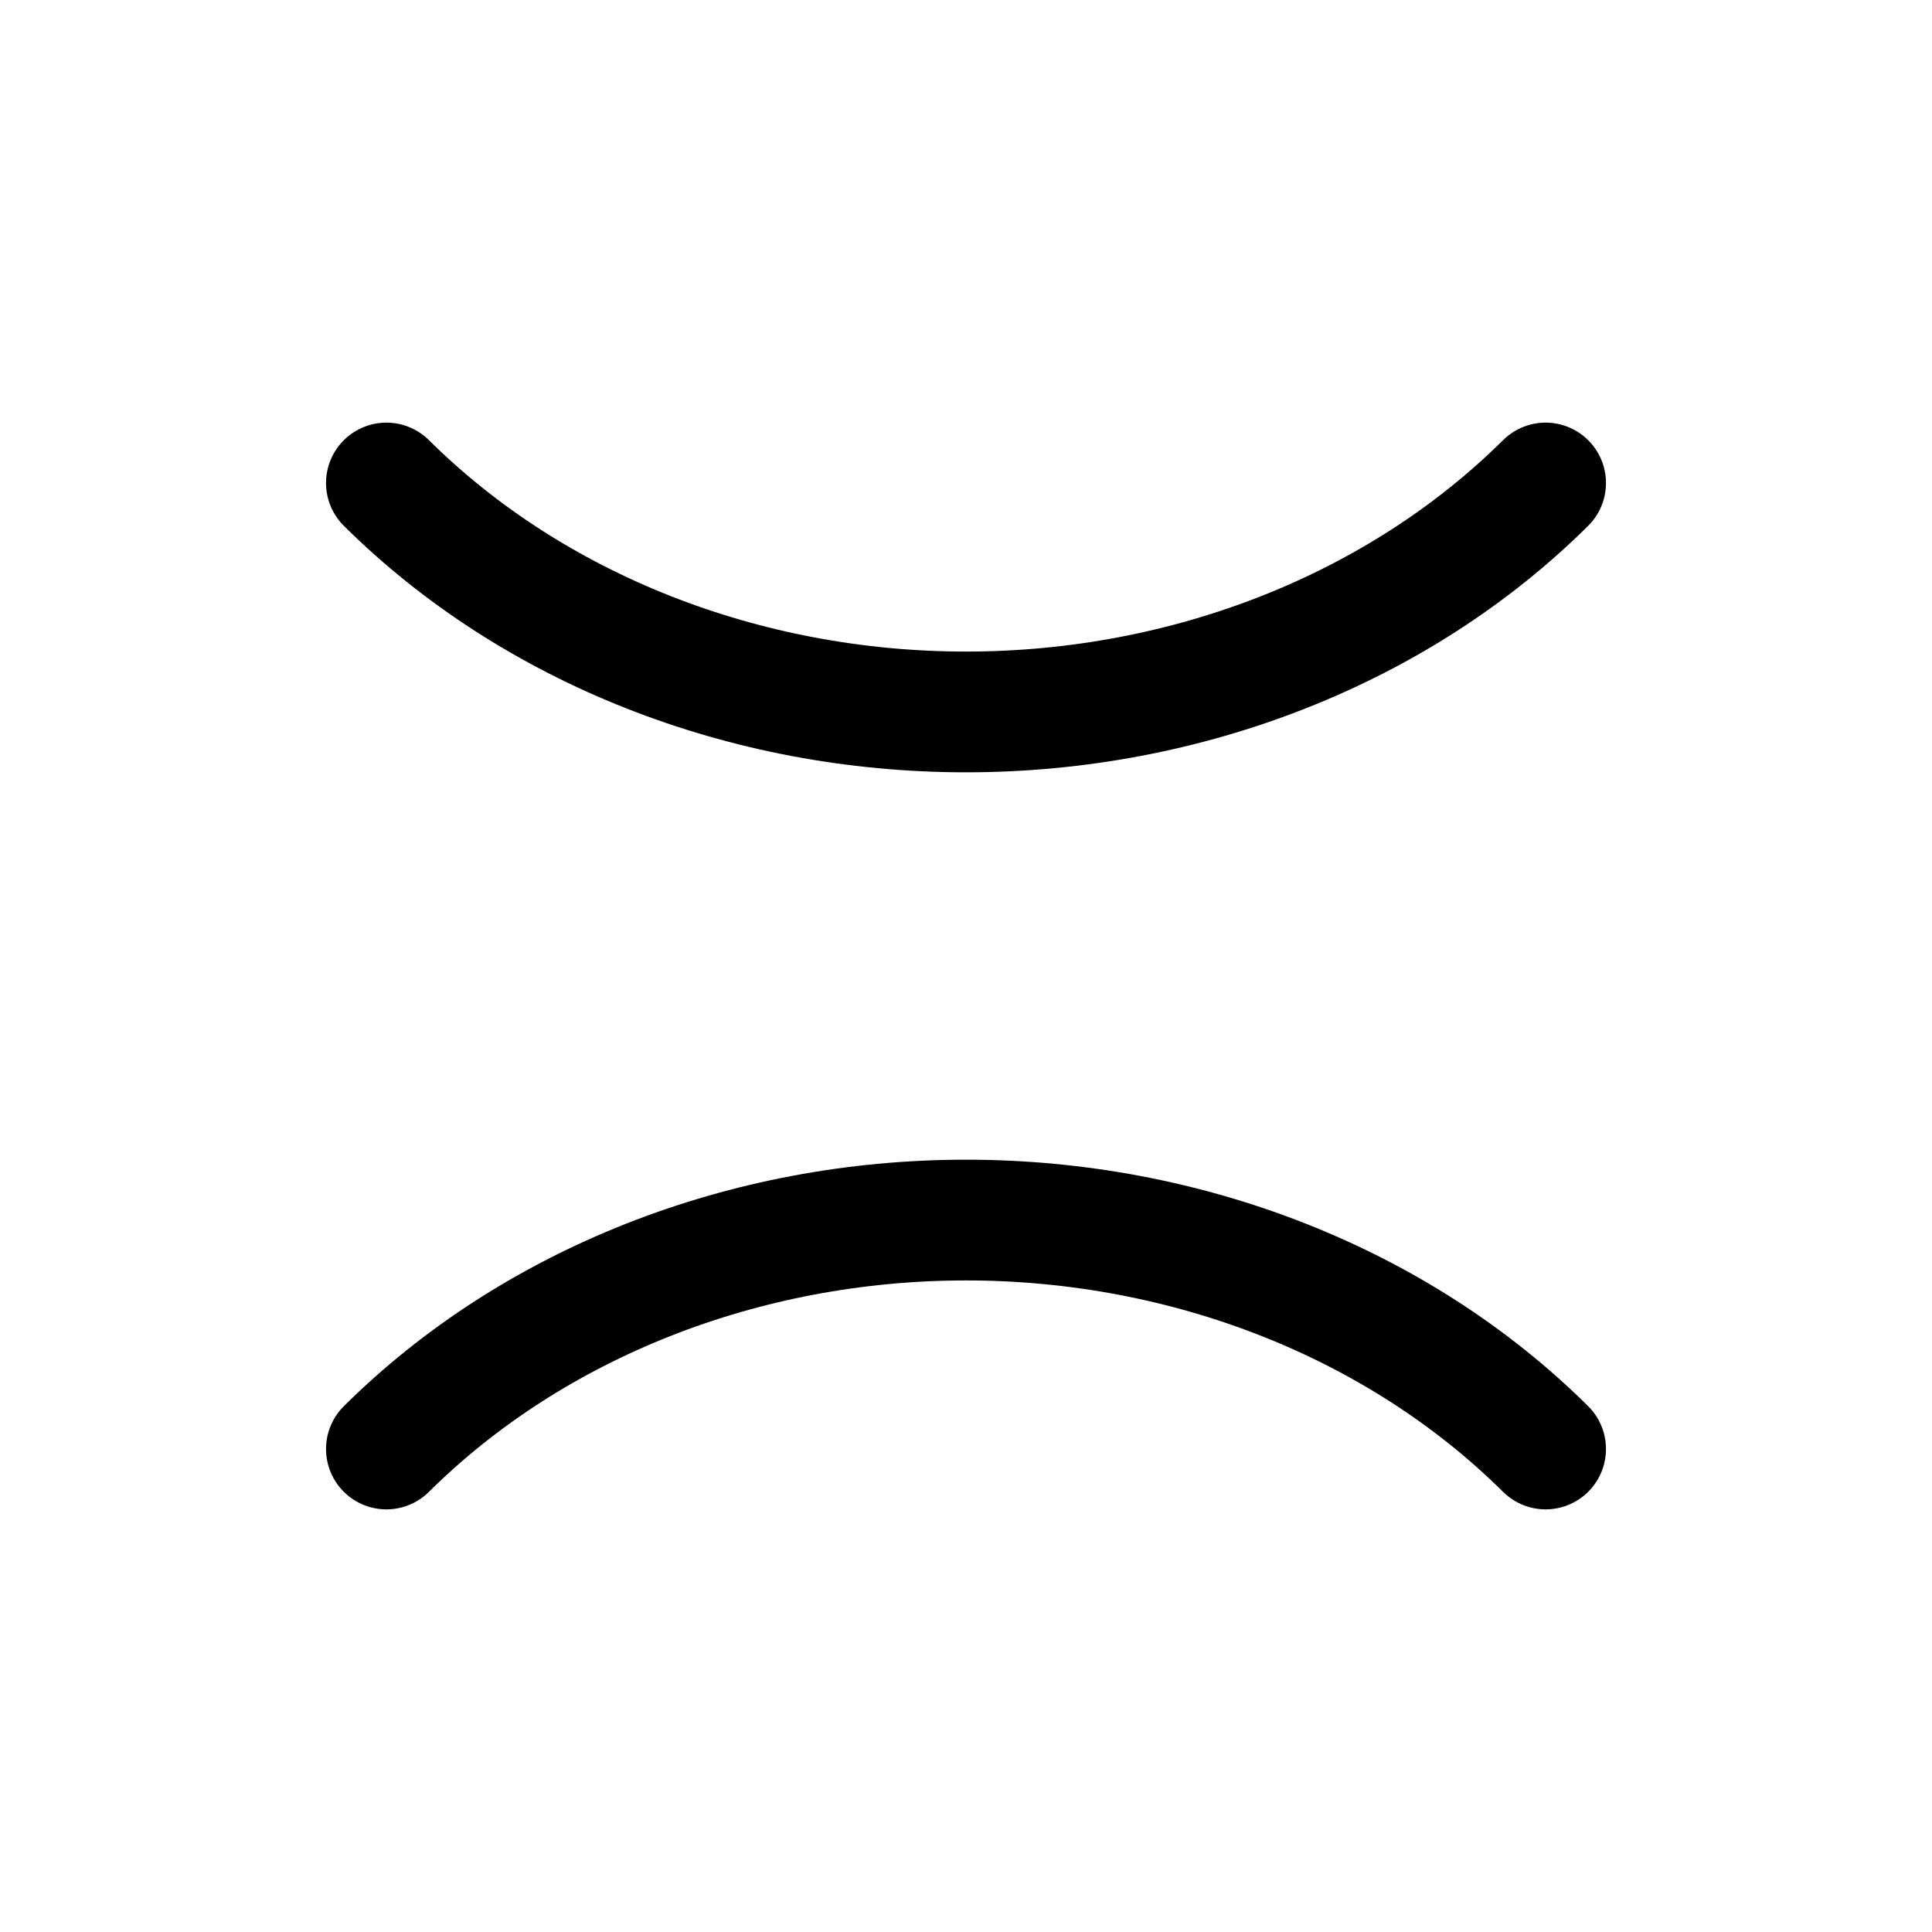
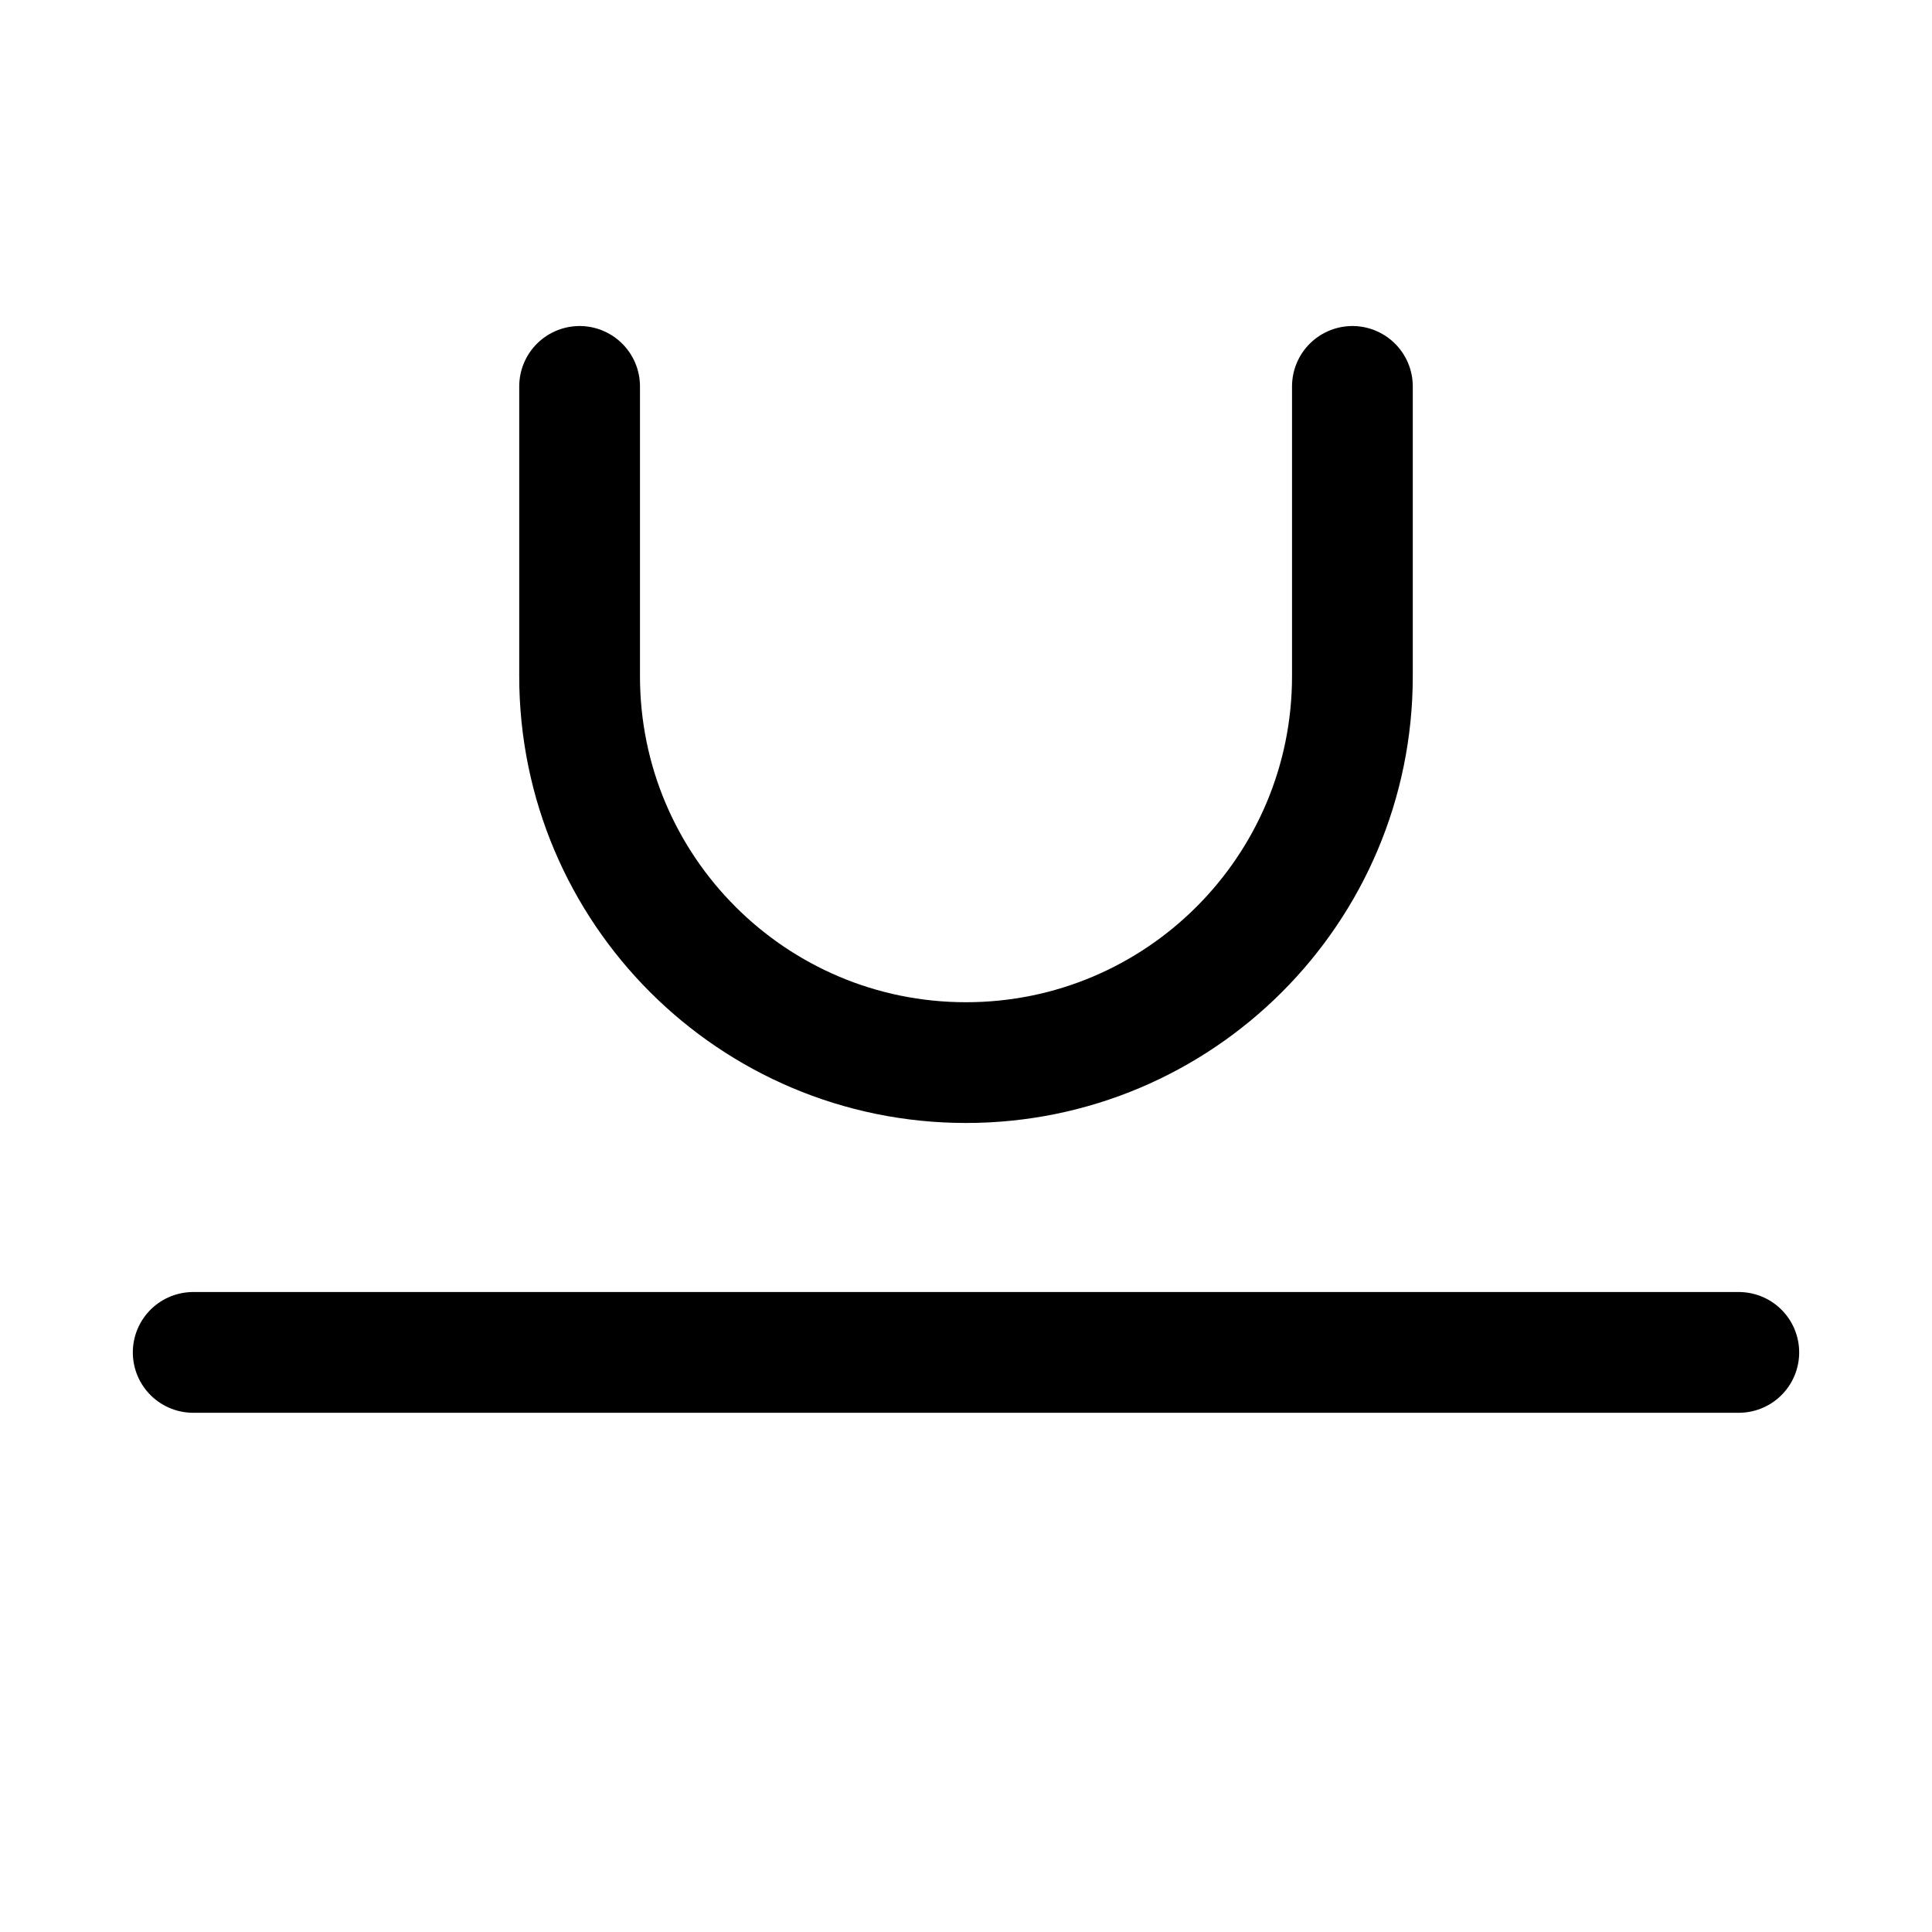
<svg xmlns="http://www.w3.org/2000/svg" width="40" height="40" viewBox="0 0 40 40">
-   <path d="M8,10 A16,14 0 0,0 32,10" fill="none" stroke="currentColor" stroke-width="2.5" stroke-linecap="round" />
-   <path d="M8,30 A16,14 0 0,1 32,30" fill="none" stroke="currentColor" stroke-width="2.5" stroke-linecap="round" />
+   <path d="M4,28 H36" fill="none" stroke="currentColor" stroke-width="2.5" stroke-linecap="round" />
+   <path d="M12,8 V14 A8,8 0 0,0 28,14 V8" fill="none" stroke="currentColor" stroke-width="2.5" stroke-linecap="round" />
</svg>
